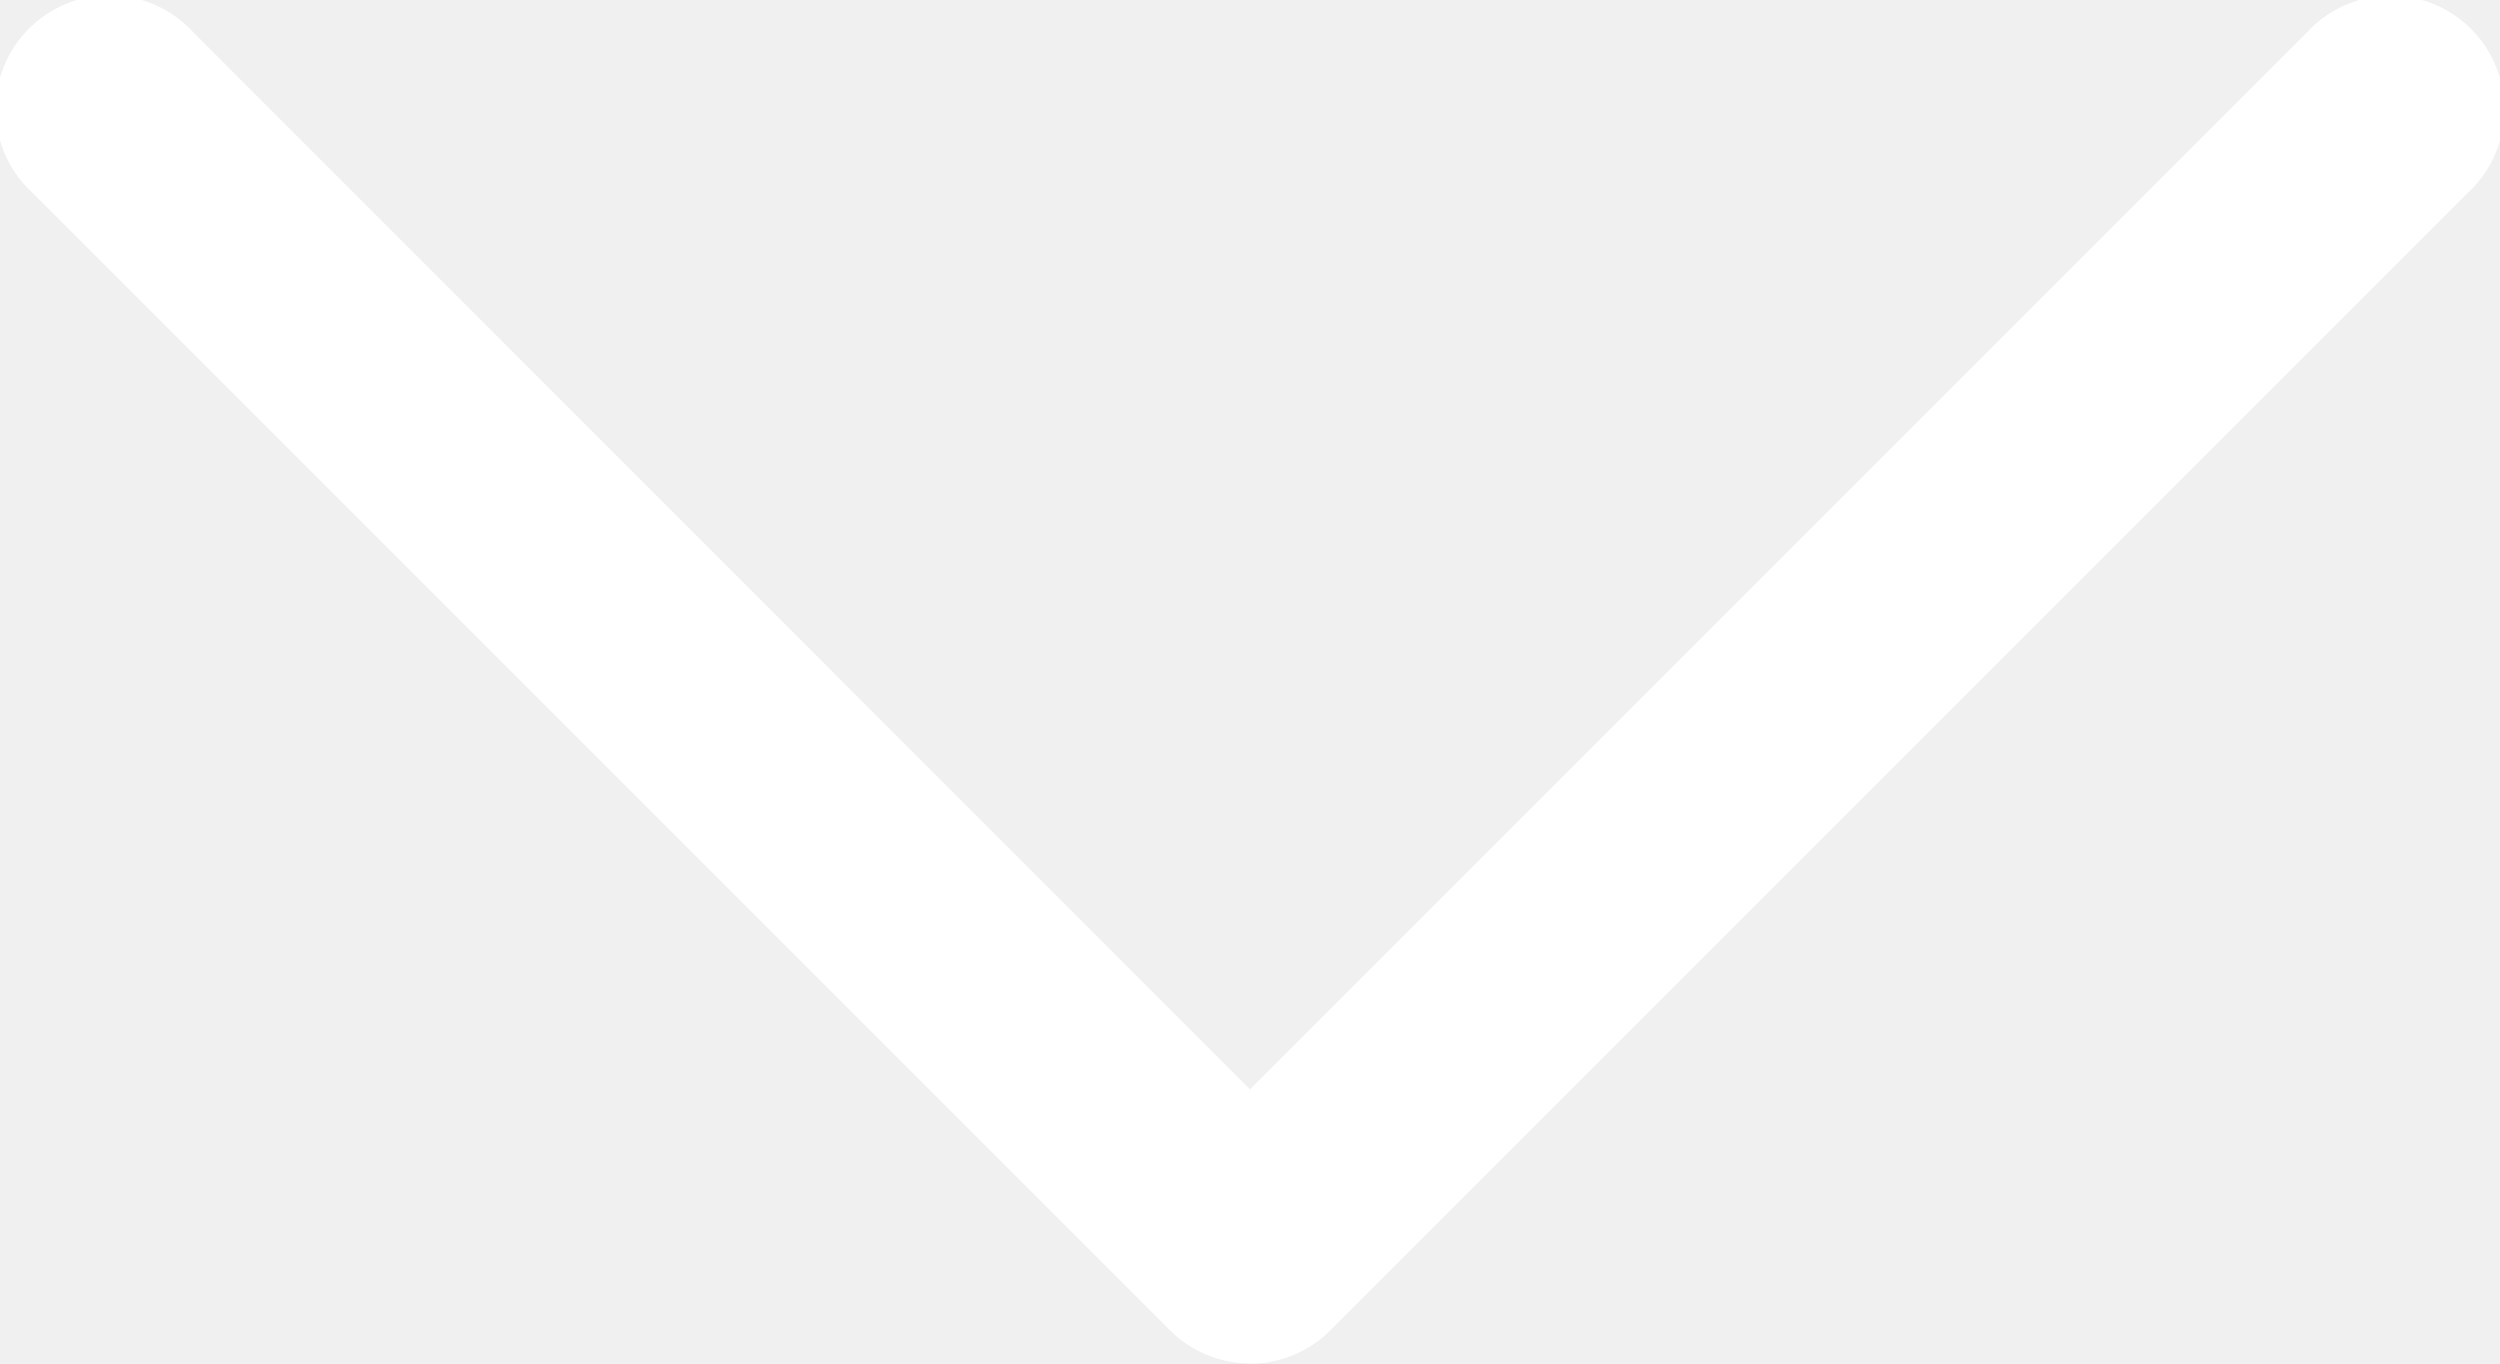
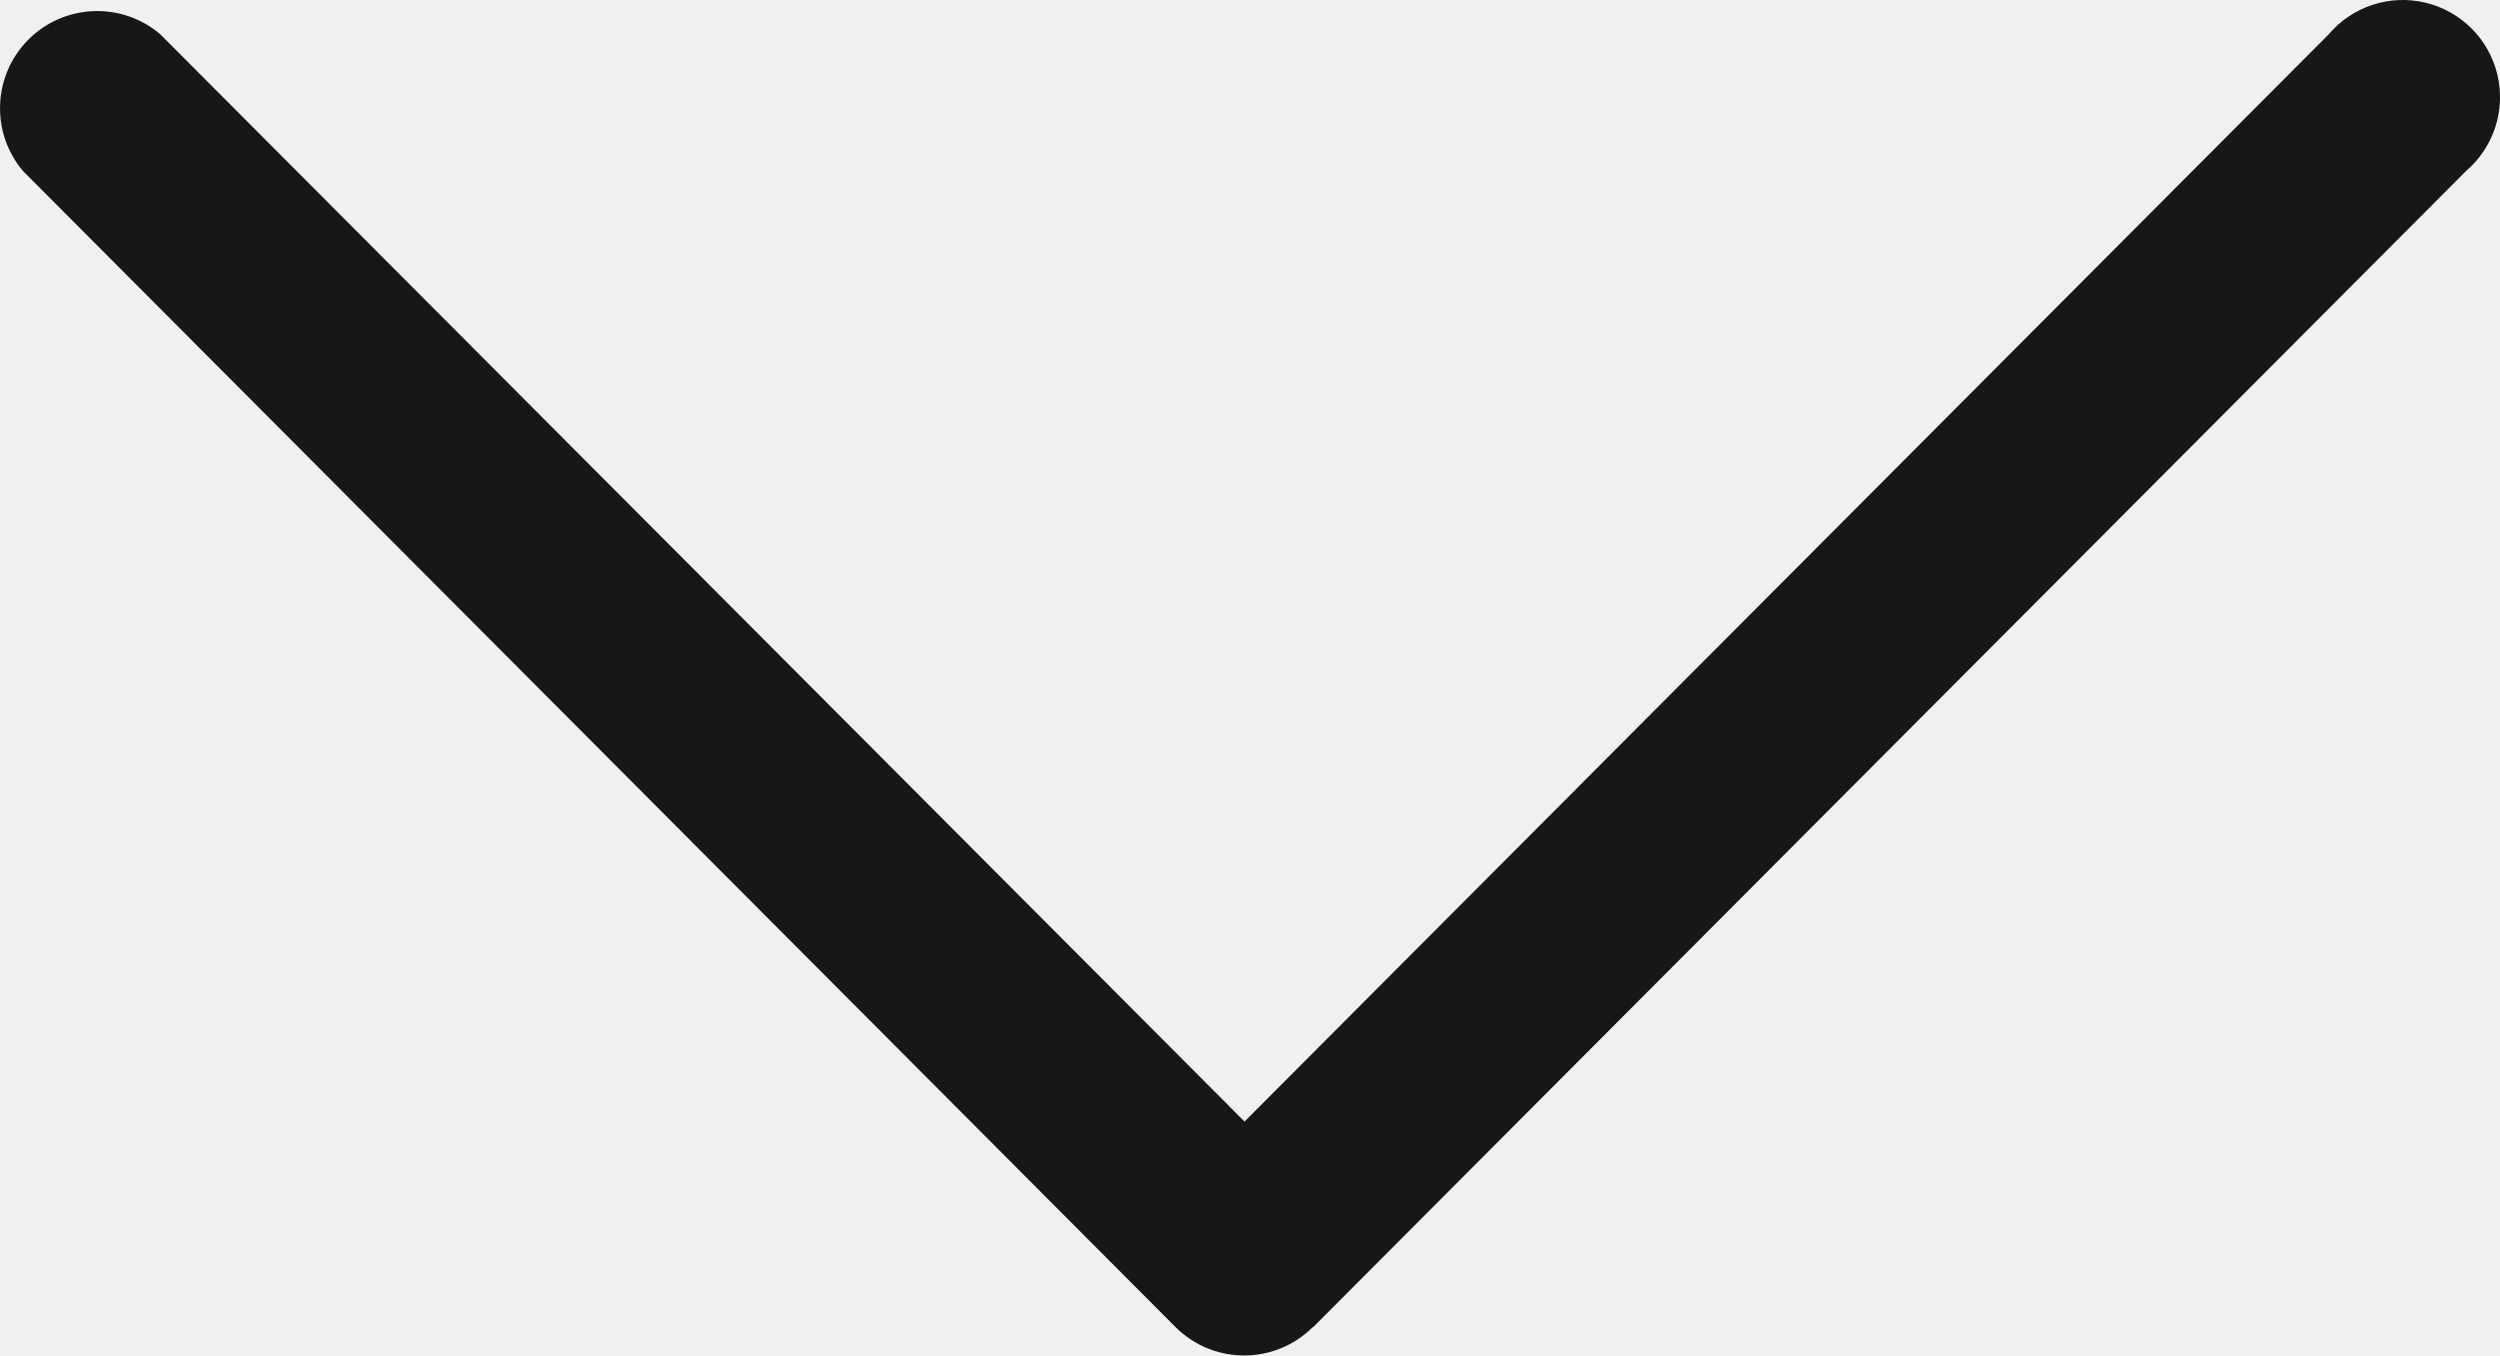
- <svg xmlns="http://www.w3.org/2000/svg" width="8" height="4.364" viewBox="0 0 8 4.364">
-   <path id="down_arrow" d="M24,44.363a.363.363,0,0,1-.257-.107l-3.636-3.636a.364.364,0,1,1,.514-.514L24,43.486l3.379-3.379a.364.364,0,1,1,.514.514l-3.636,3.636a.363.363,0,0,1-.257.107Z" transform="translate(-20 -40)" fill="#fff" />
+ <svg xmlns="http://www.w3.org/2000/svg" width="36.01" height="19.526" viewBox="0 0 36.01 19.526">
+   <g id="down_arrow" transform="translate(35.926 0.084) rotate(90)">
+     <path id="Path_856" data-name="Path 856" d="M136.775,17.012,120.123.407a1.4,1.4,0,1,0-1.971,1.976L133.813,18,118.152,33.617a1.4,1.4,0,0,0,1.971,1.976l16.651-16.6a1.4,1.4,0,0,0,0-1.976Z" transform="translate(-117.742)" fill="#171717" />
+   </g>
</svg>
